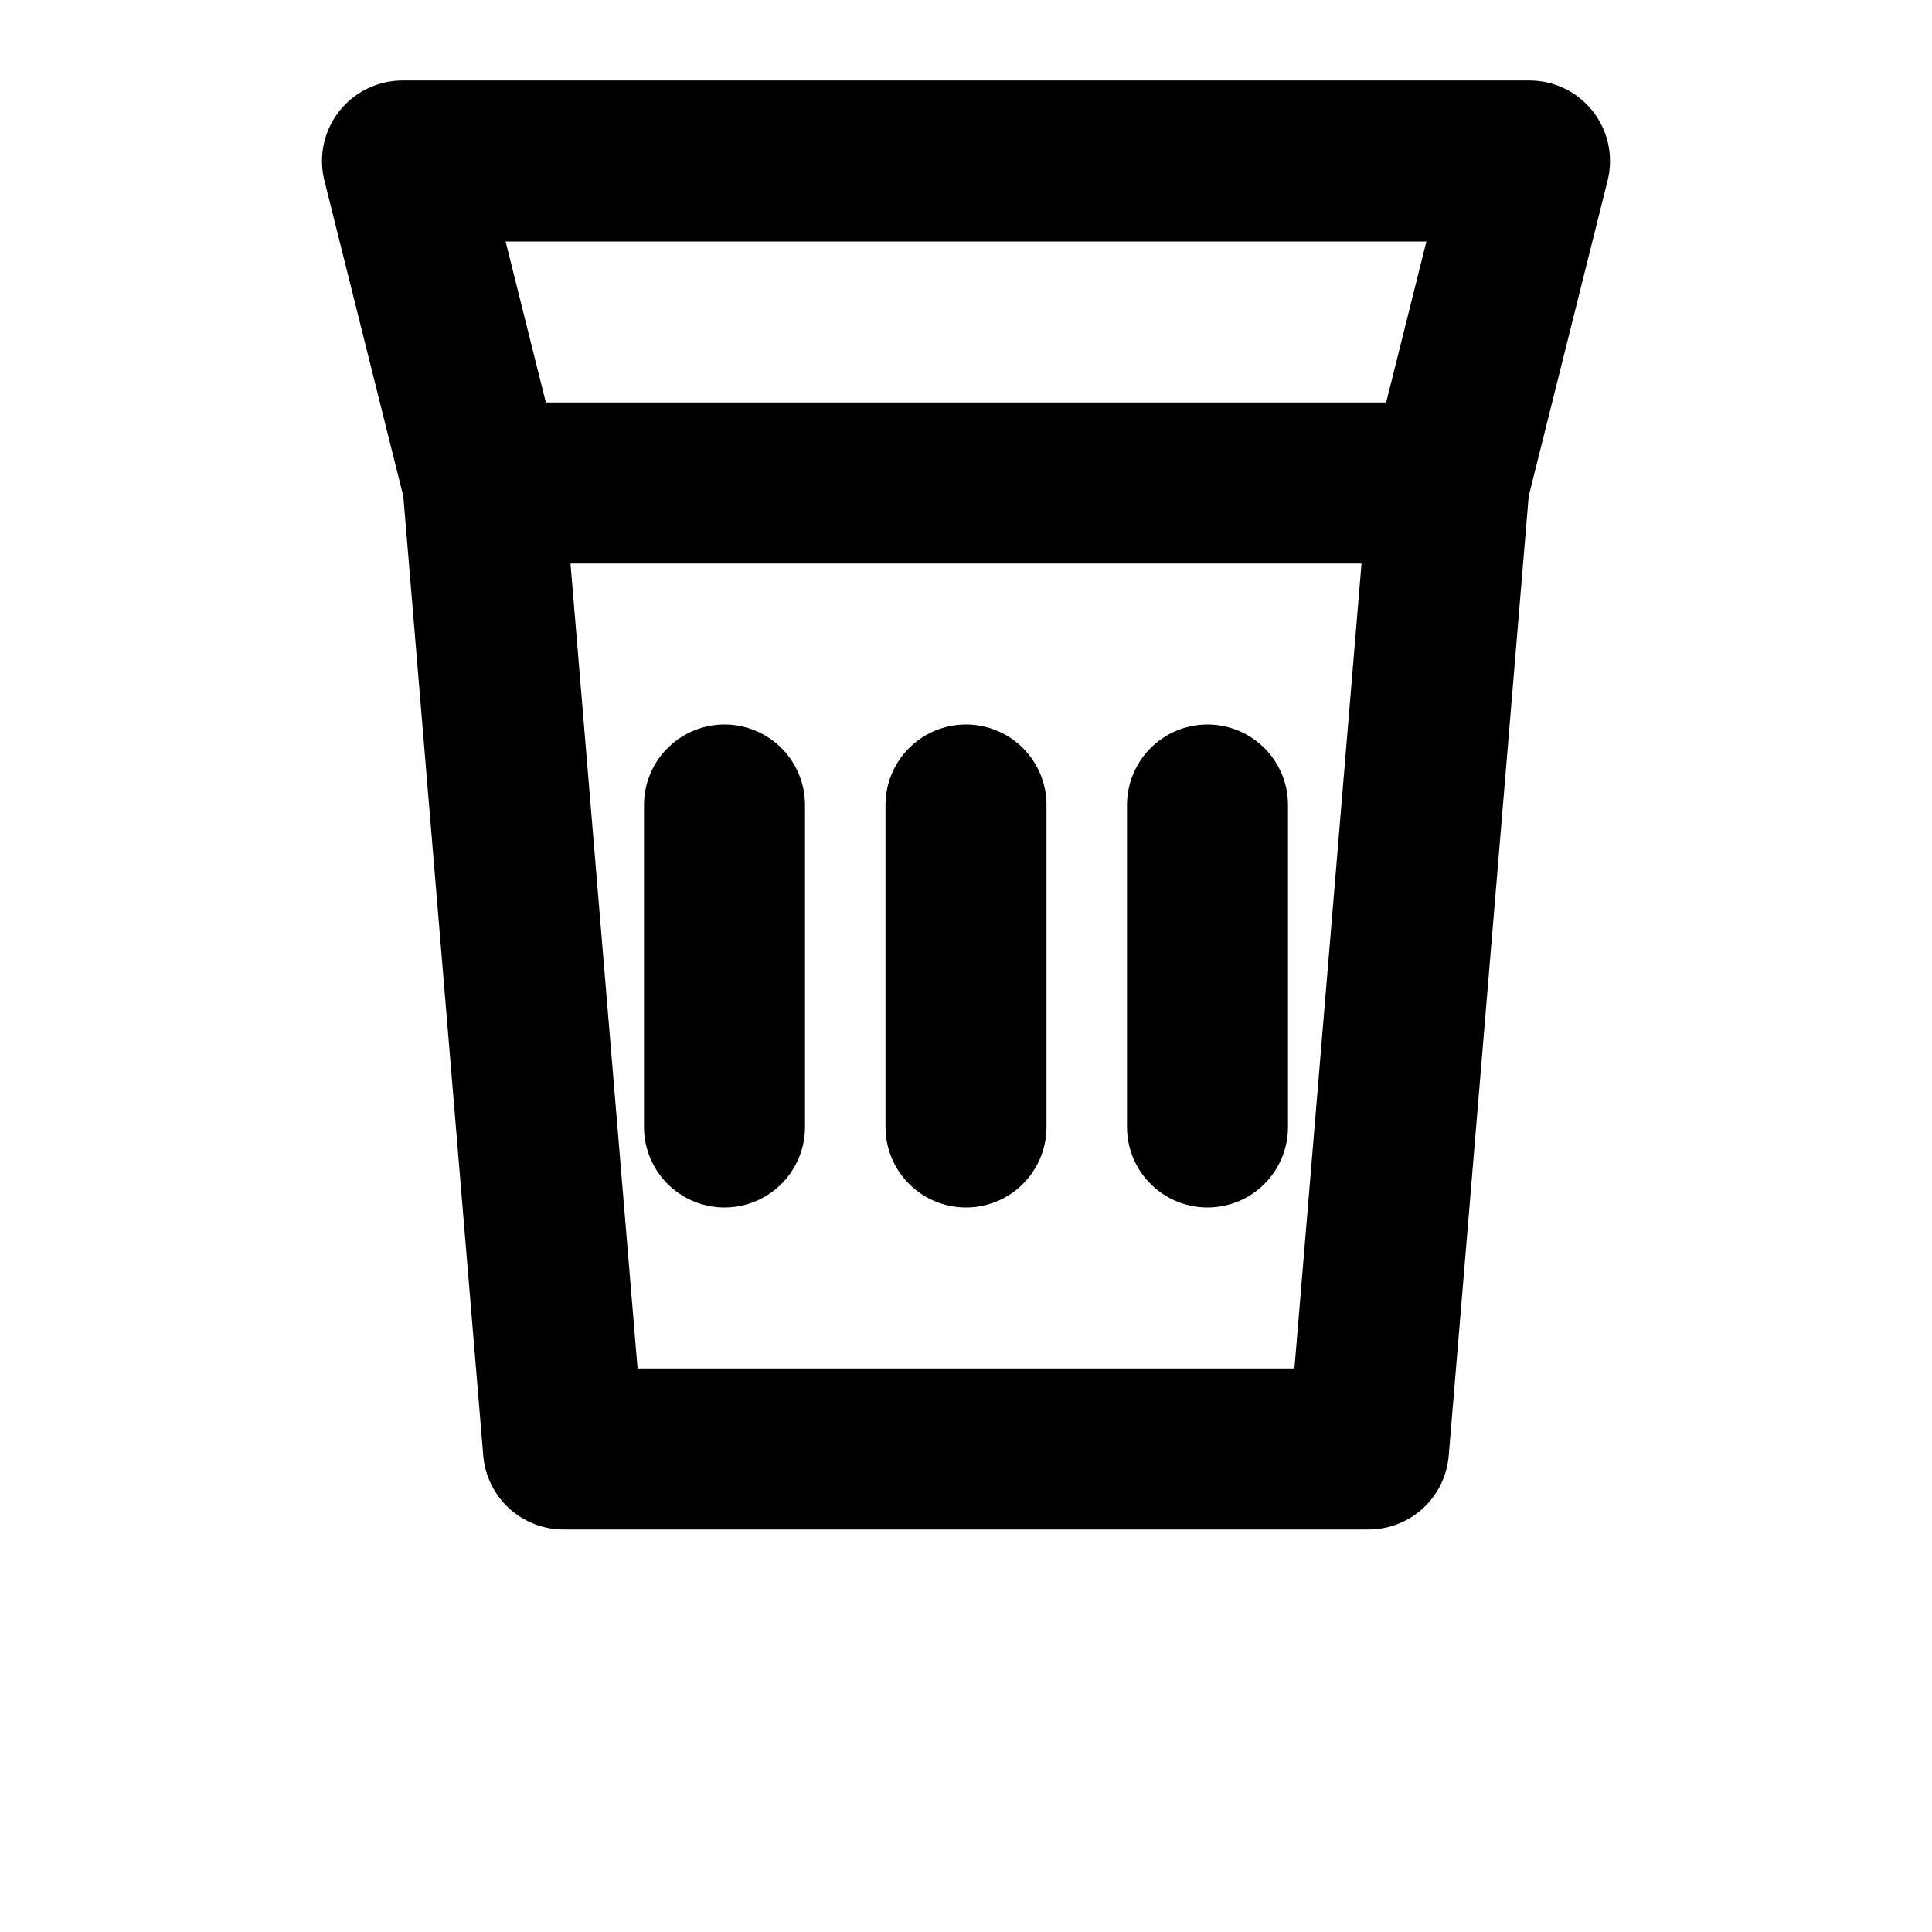
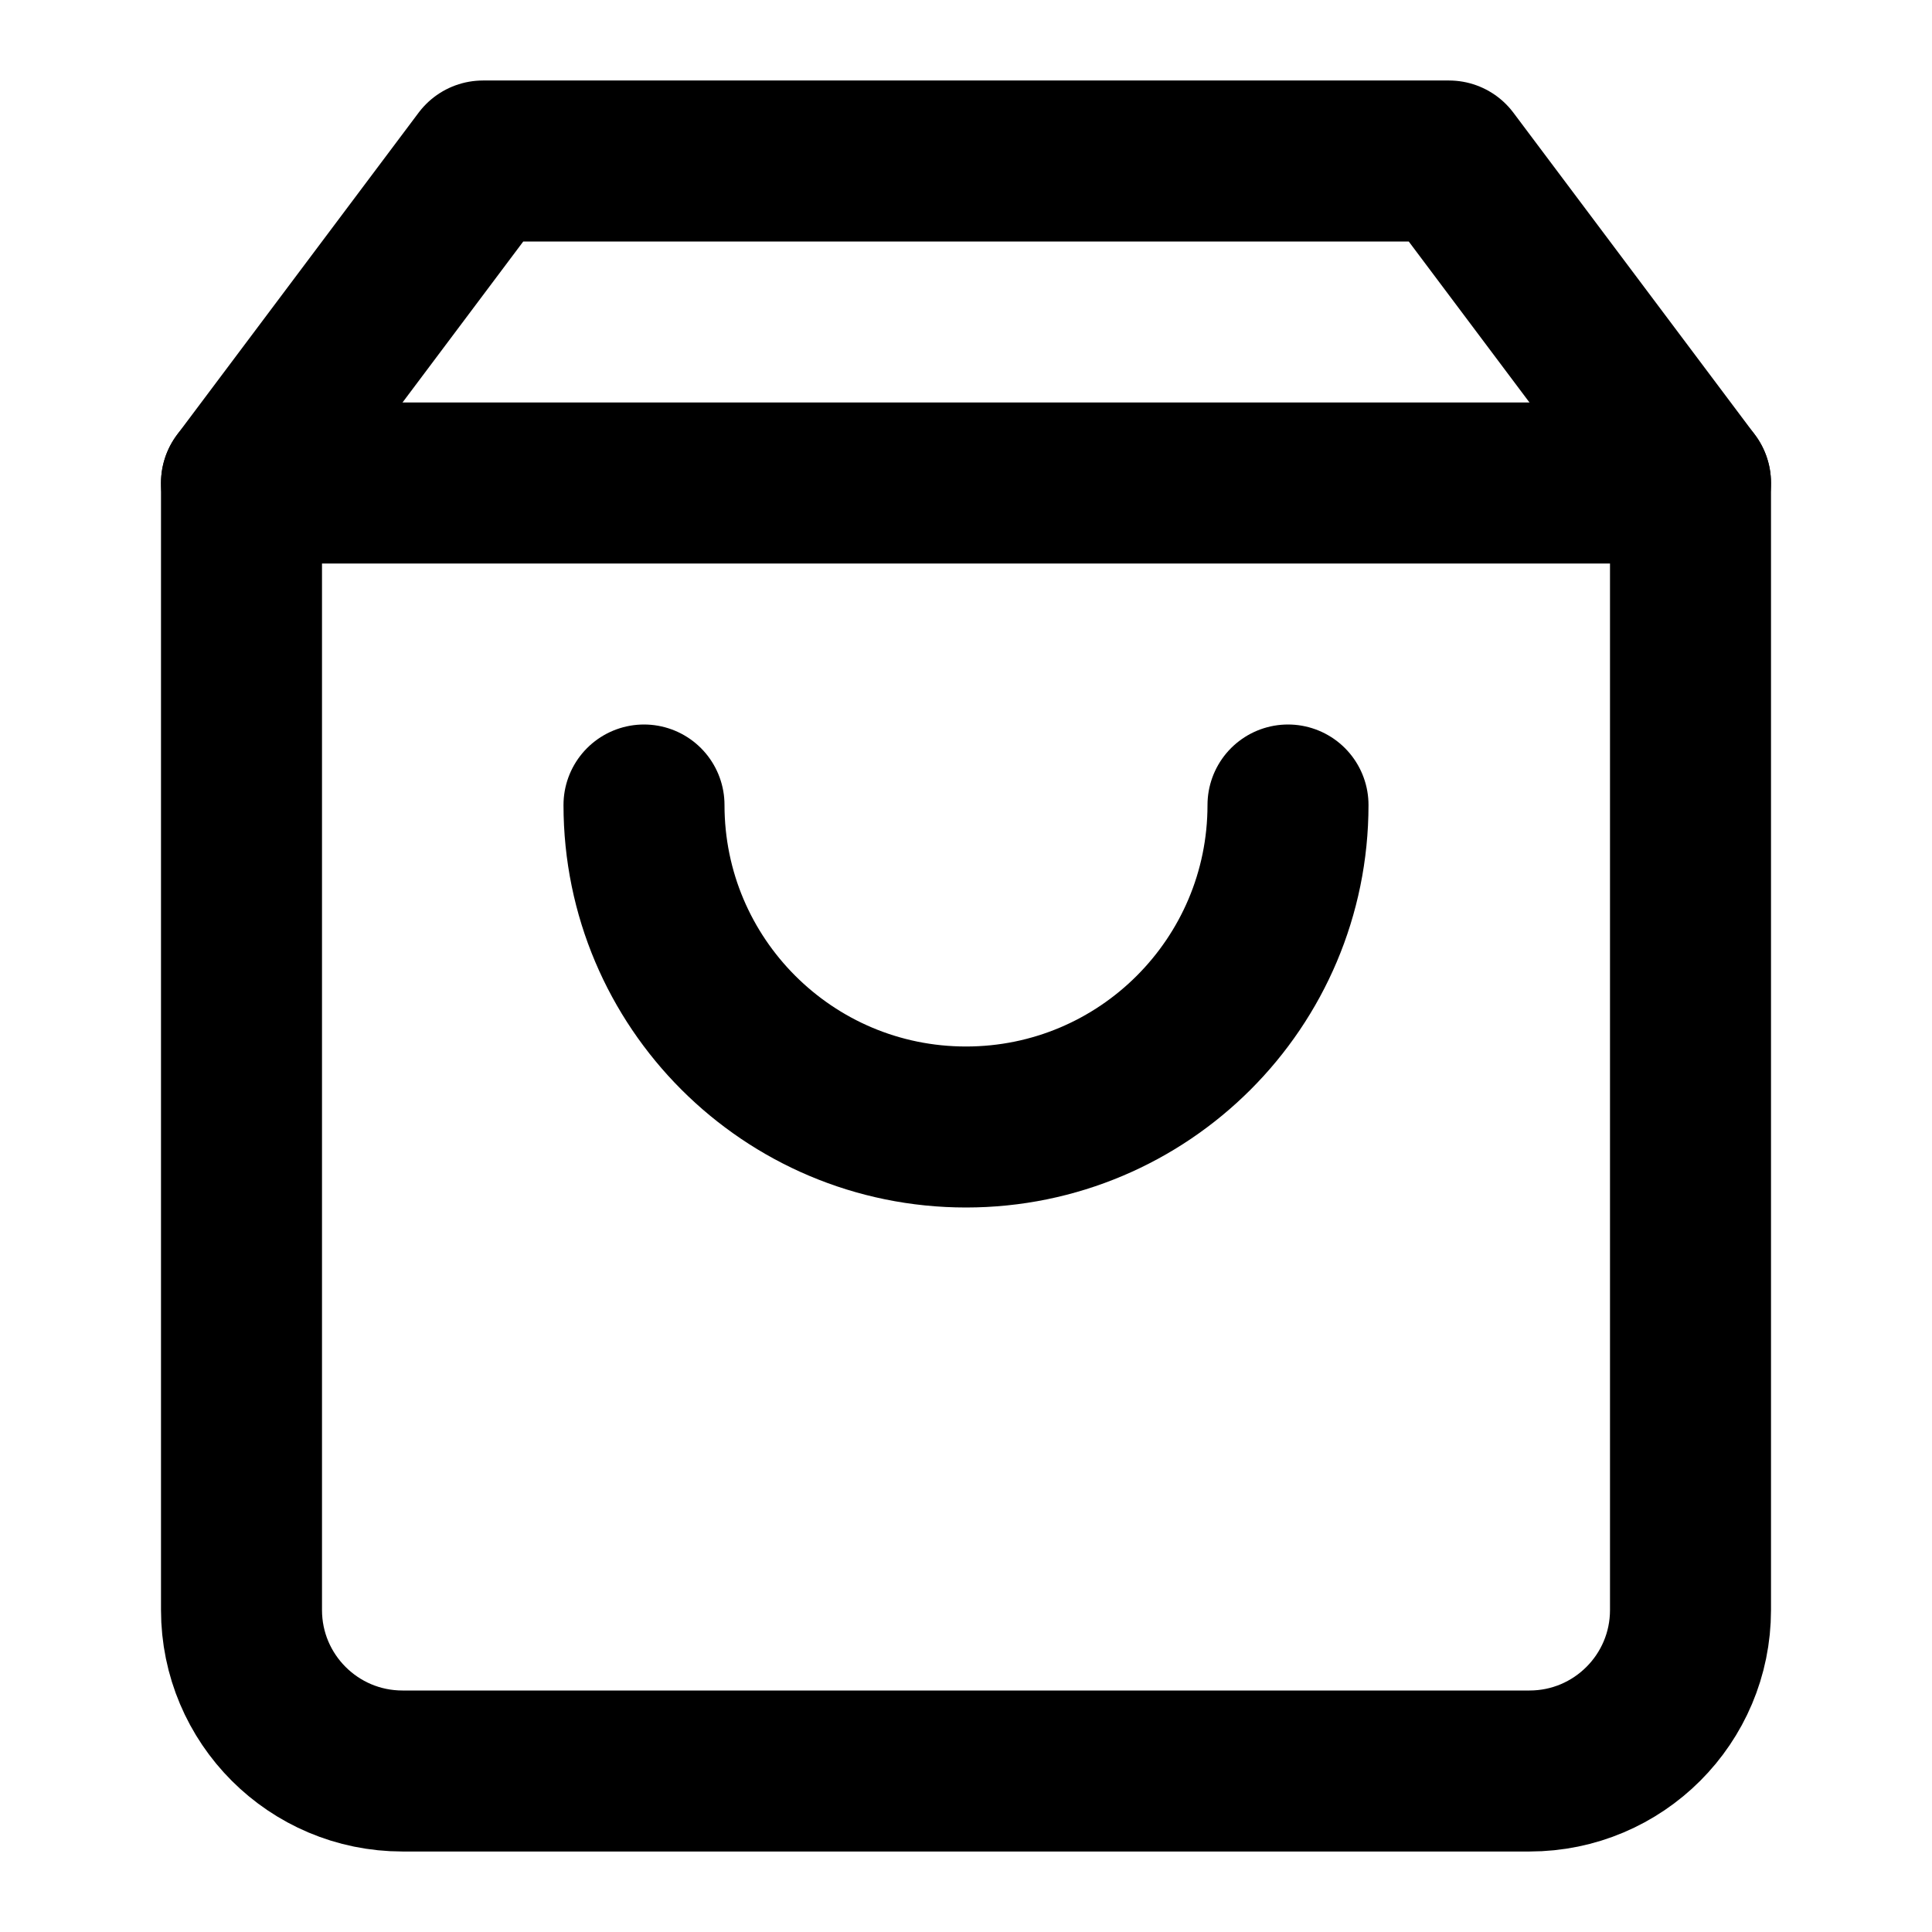
- <svg xmlns="http://www.w3.org/2000/svg" viewBox="0 0 24 24" fill="none" stroke="currentColor" stroke-width="2" stroke-linecap="round" stroke-linejoin="round">
-   <path d="M6 6h12l-1 12H7L6 6z" />
-   <path d="M6 6L5 2h14l-1 4" />
-   <line x1="9" y1="10" x2="9" y2="14" />
-   <line x1="12" y1="10" x2="12" y2="14" />
-   <line x1="15" y1="10" x2="15" y2="14" />
+ <svg xmlns="http://www.w3.org/2000/svg" width="24" height="24" viewBox="0 0 24 24" fill="none" stroke="currentColor" stroke-width="2" stroke-linecap="round" stroke-linejoin="round">
+   <path d="M6 2 3 6v14a2 2 0 0 0 2 2h14a2 2 0 0 0 2-2V6l-3-4Z" />
+   <path d="M3 6h18" />
+   <path d="M16 10a4 4 0 0 1-8 0" />
</svg>
